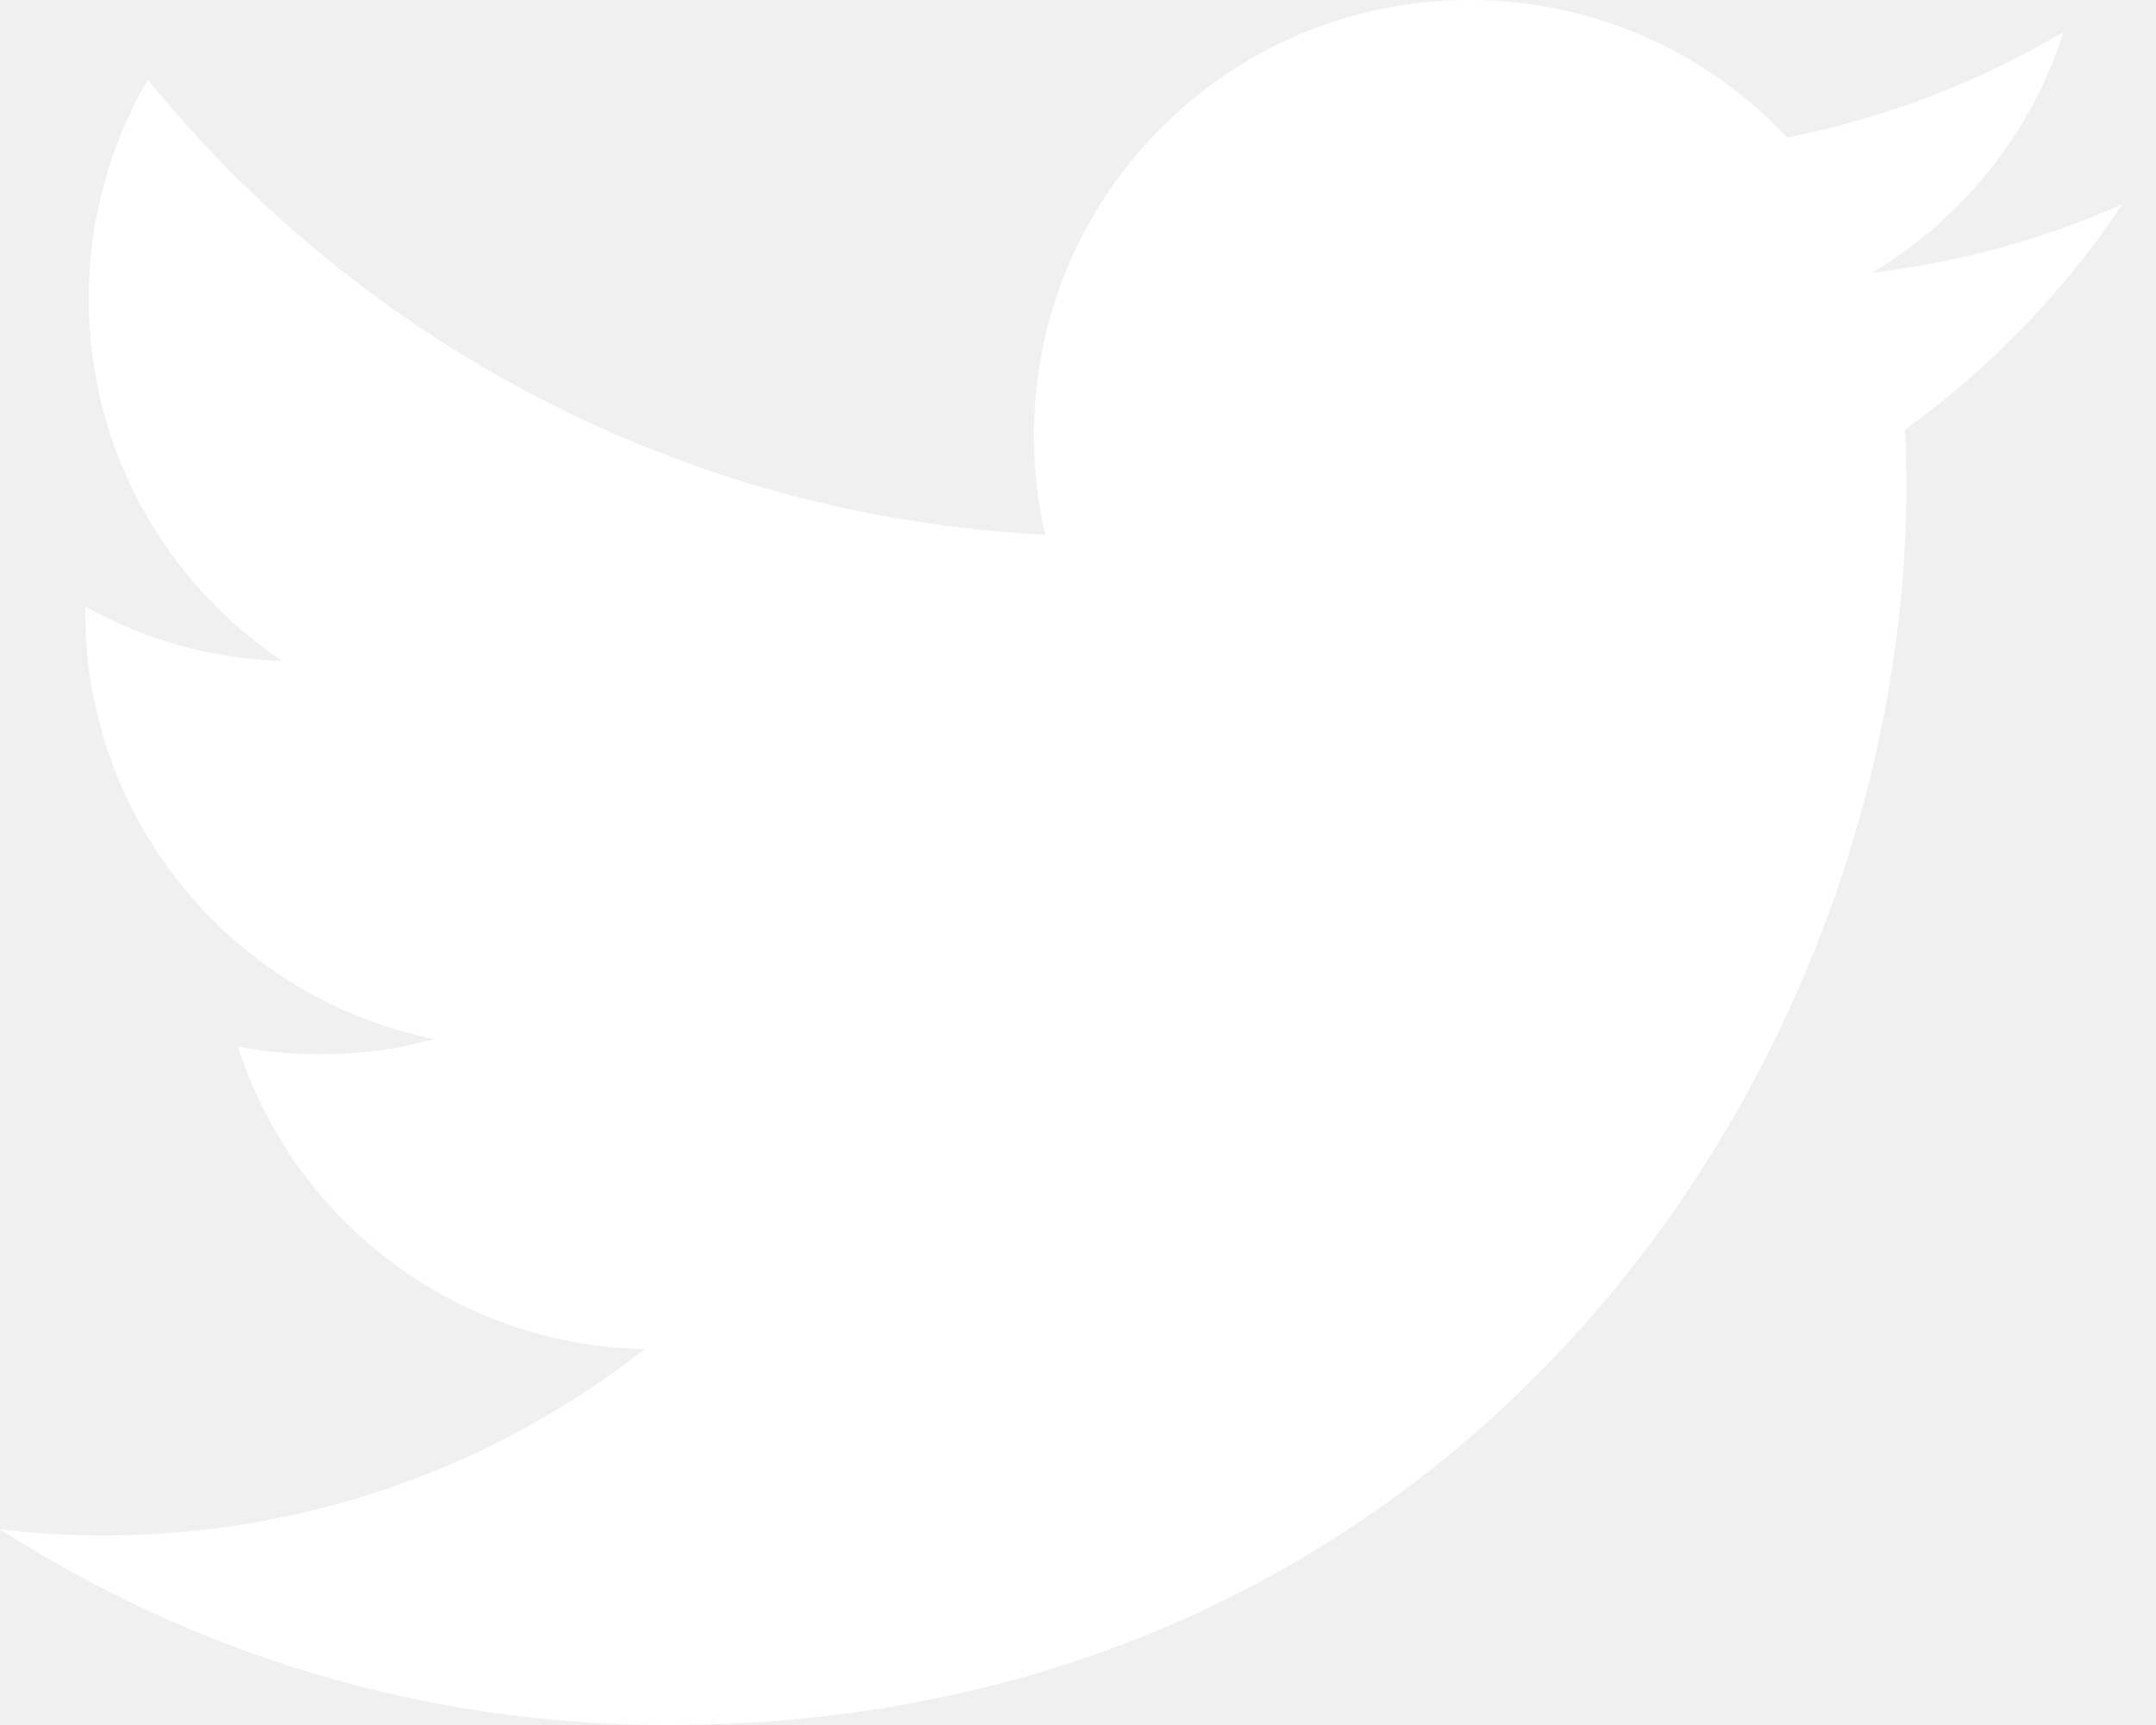
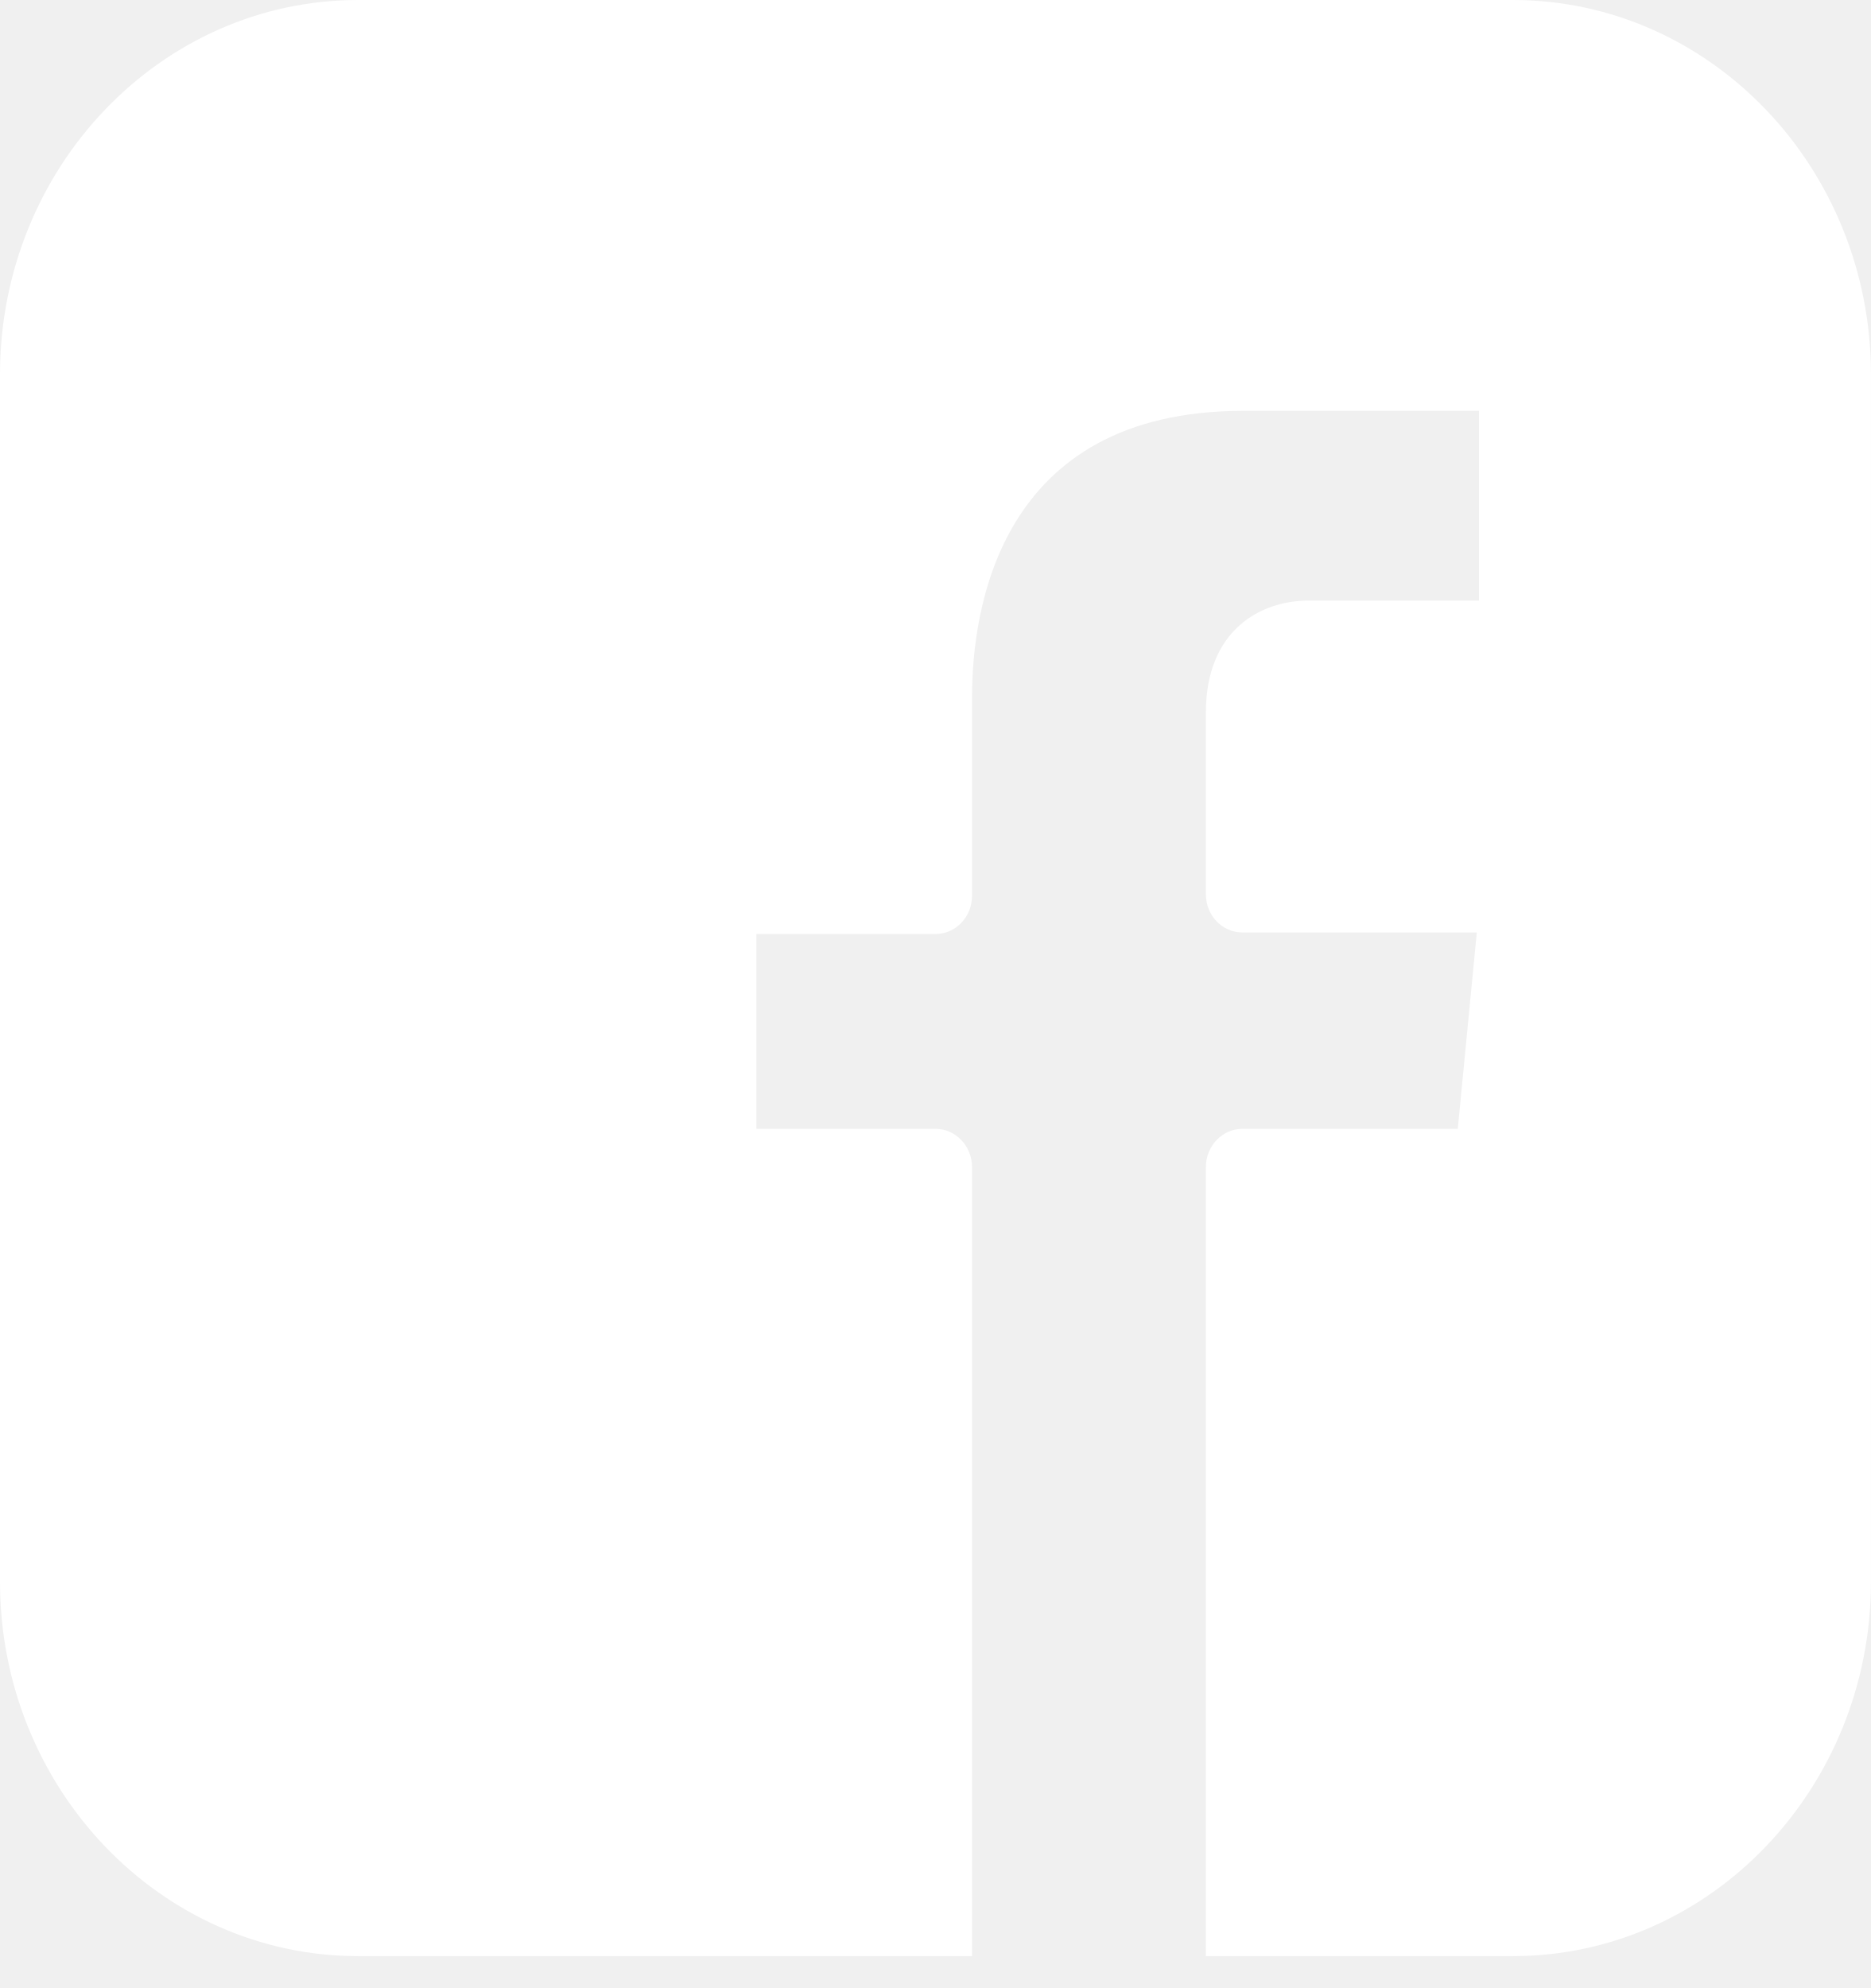
- <svg xmlns="http://www.w3.org/2000/svg" width="50" height="40" viewBox="0 0 50 40" fill="none">
-   <path d="M49.22 4.735C47.41 5.538 45.462 6.081 43.42 6.324C45.505 5.074 47.105 3.097 47.861 0.738C45.909 1.896 43.747 2.735 41.448 3.188C39.606 1.226 36.982 0 34.075 0C28.5 0 23.977 4.522 23.977 10.098C23.977 10.89 24.067 11.66 24.24 12.399C15.848 11.979 8.407 7.959 3.426 1.847C2.557 3.338 2.058 5.074 2.058 6.925C2.058 10.427 3.842 13.519 6.55 15.33C4.896 15.278 3.338 14.824 1.977 14.065C1.976 14.108 1.976 14.151 1.976 14.193C1.976 19.086 5.458 23.167 10.077 24.094C9.231 24.326 8.337 24.449 7.417 24.449C6.765 24.449 6.133 24.386 5.517 24.269C6.802 28.28 10.53 31.2 14.95 31.282C11.494 33.99 7.14 35.604 2.408 35.604C1.594 35.604 0.788 35.557 0 35.463C4.467 38.329 9.776 40 15.478 40C34.052 40 44.21 24.613 44.21 11.268C44.21 10.83 44.2 10.394 44.18 9.962C46.155 8.538 47.867 6.76 49.22 4.735Z" fill="white" />
+ <svg xmlns="http://www.w3.org/2000/svg" width="48" height="51" viewBox="0 0 48 51" fill="none">
+   <path d="M9.188 0H38.813C43.881 0 48 4.306 48 9.605V40.577C48 45.876 43.881 50.182 38.813 50.182H30.937V49.202V29.939C30.937 29.403 31.356 28.959 31.875 28.959H37.4L37.888 23.921H31.875C31.356 23.921 30.937 23.484 30.937 22.941V18.282C30.937 16.159 32.35 15.408 33.563 15.408H37.944V10.54H31.894C25.613 10.54 24.938 15.675 24.938 17.884V22.98C24.938 23.523 24.519 23.961 24 23.961H19.406V28.959H24C24.519 28.959 24.938 29.403 24.938 29.939V33.716V41.609V49.202V50.182H9.188C4.119 50.182 0 45.876 0 40.577V9.605C0 4.306 4.119 0 9.188 0Z" fill="white" />
</svg>
